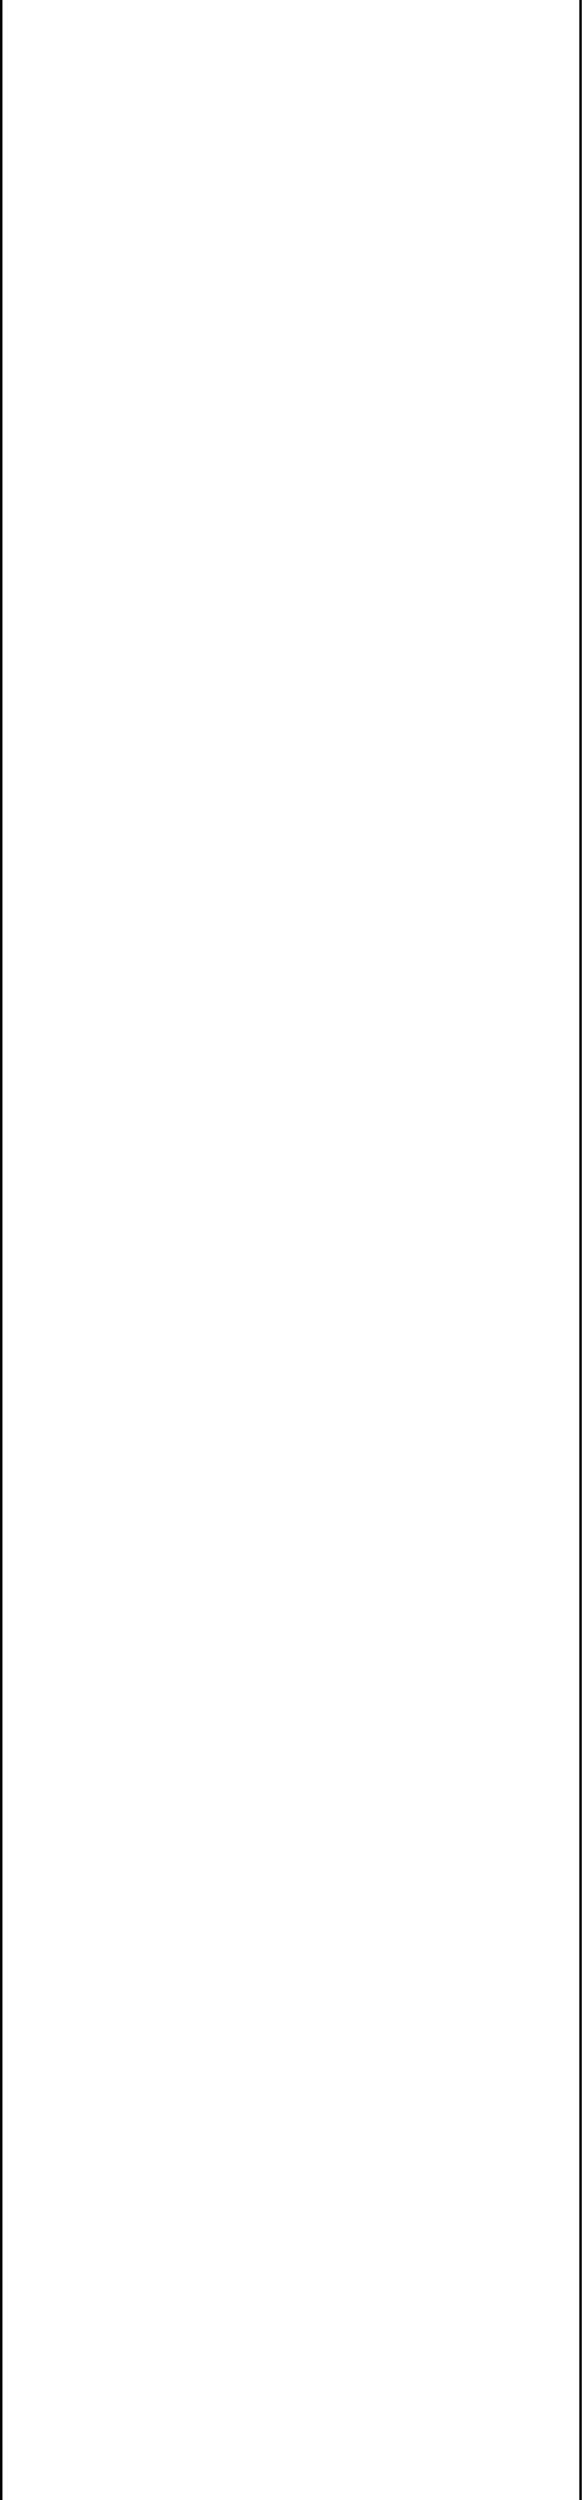
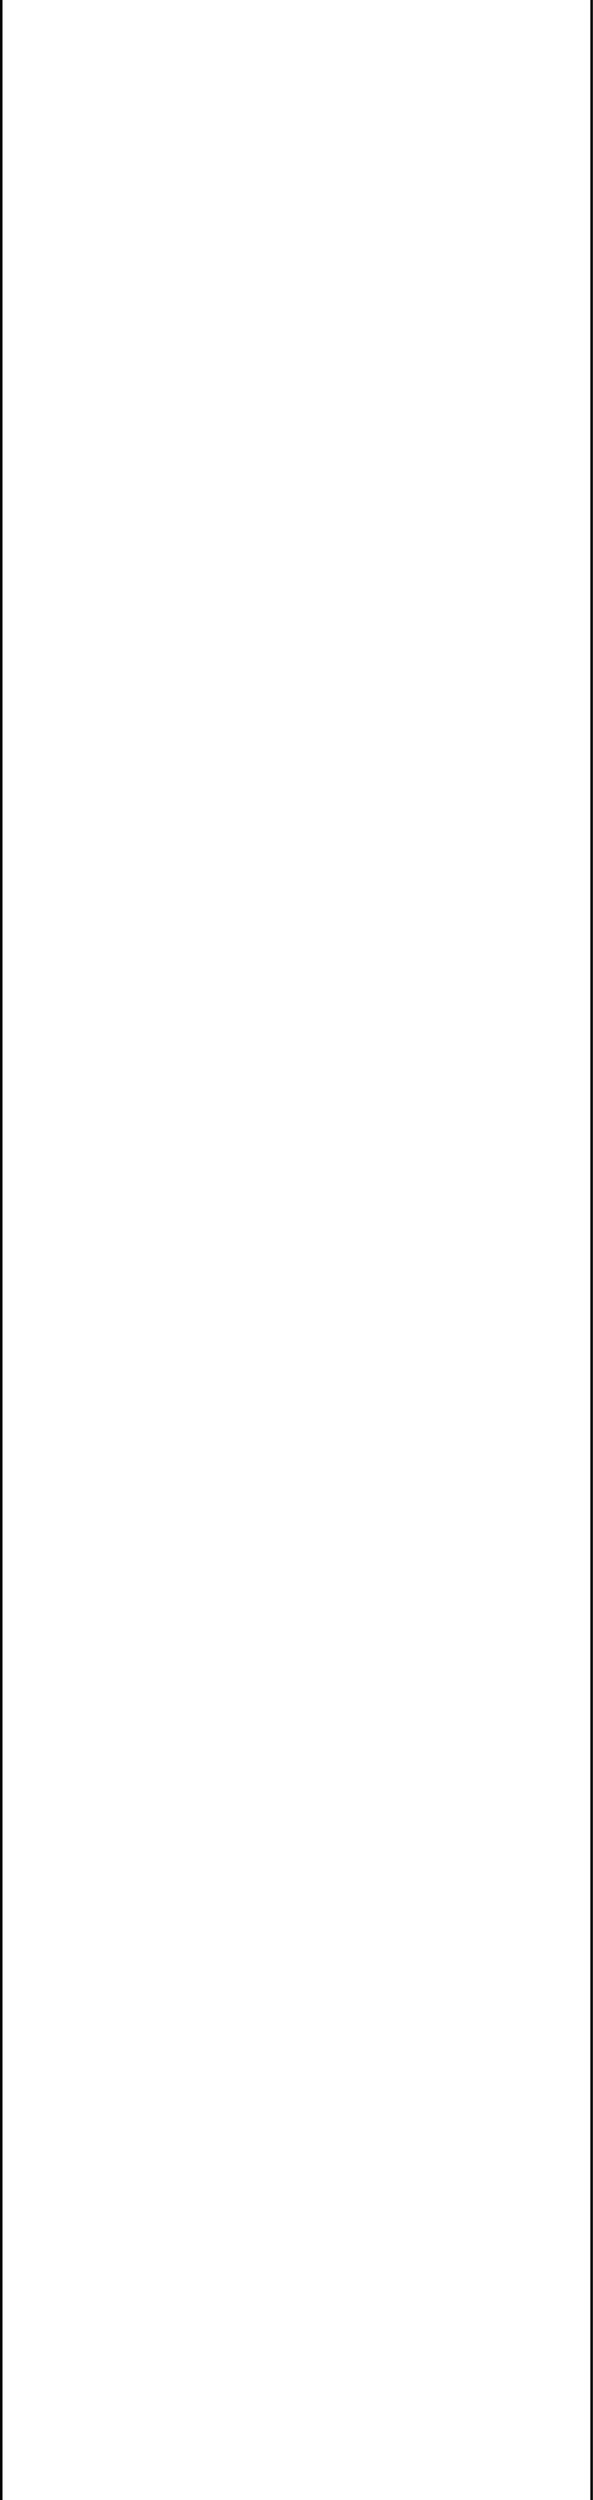
- <svg xmlns="http://www.w3.org/2000/svg" width="24.9mm" height="107mm" viewBox="0 0 24.9 107" version="1.1" id="svg5">
+ <svg xmlns="http://www.w3.org/2000/svg" width="24.9mm" height="105mm" viewBox="0 0 24.9 105" version="1.1" id="svg5">
  <defs id="defs2" />
  <g id="layer1">
-     <path style="fill:none;stroke:#000000;stroke-width:0.105;stroke-linecap:butt;stroke-linejoin:miter;stroke-dasharray:none;stroke-opacity:1" d="M 0.053,107 V 0" id="path186" />
-     <path style="fill:none;stroke:#000000;stroke-width:0.105;stroke-linecap:butt;stroke-linejoin:miter;stroke-dasharray:none;stroke-opacity:1" d="M 24.847,107 V 0" id="path186-3" />
+     <path style="fill:none;stroke:#000000;stroke-width:0.104;stroke-linecap:butt;stroke-linejoin:miter;stroke-dasharray:none;stroke-opacity:1" d="M 0.053,105 V 0" id="path186" />
+     <path style="fill:none;stroke:#000000;stroke-width:0.104;stroke-linecap:butt;stroke-linejoin:miter;stroke-dasharray:none;stroke-opacity:1" d="M 24.848,105 V 0" id="path186-3" />
  </g>
</svg>
